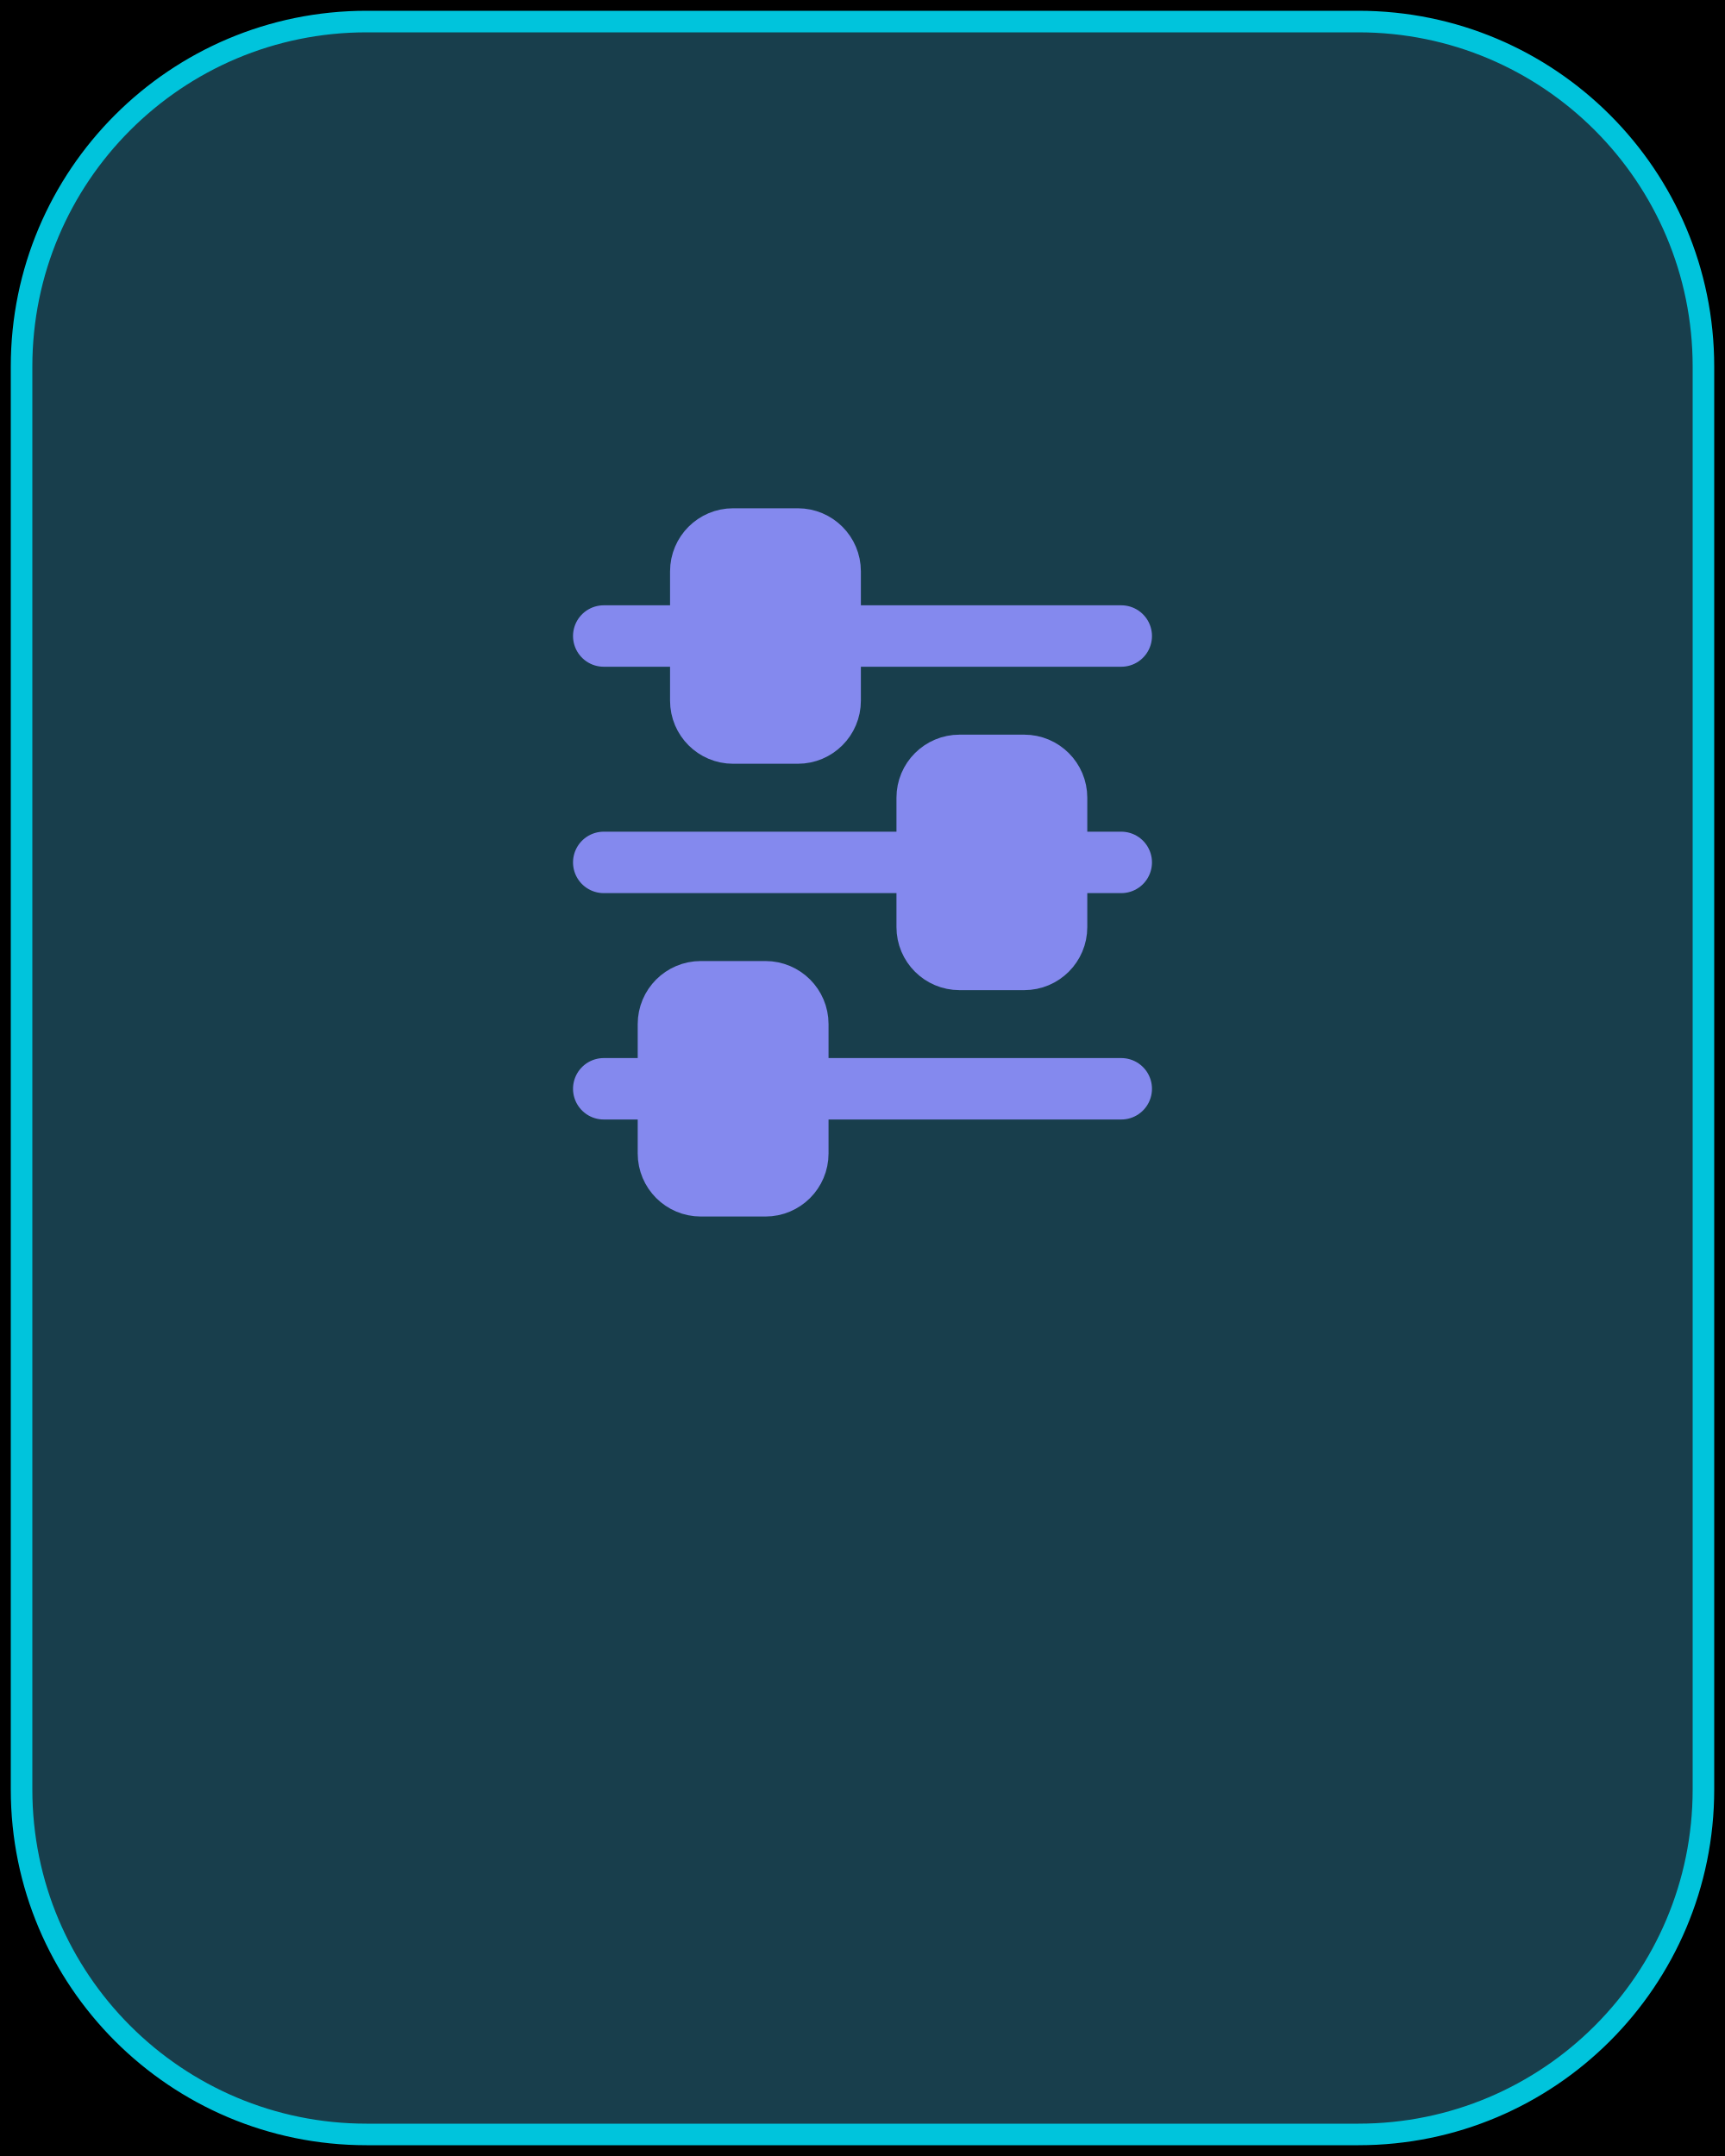
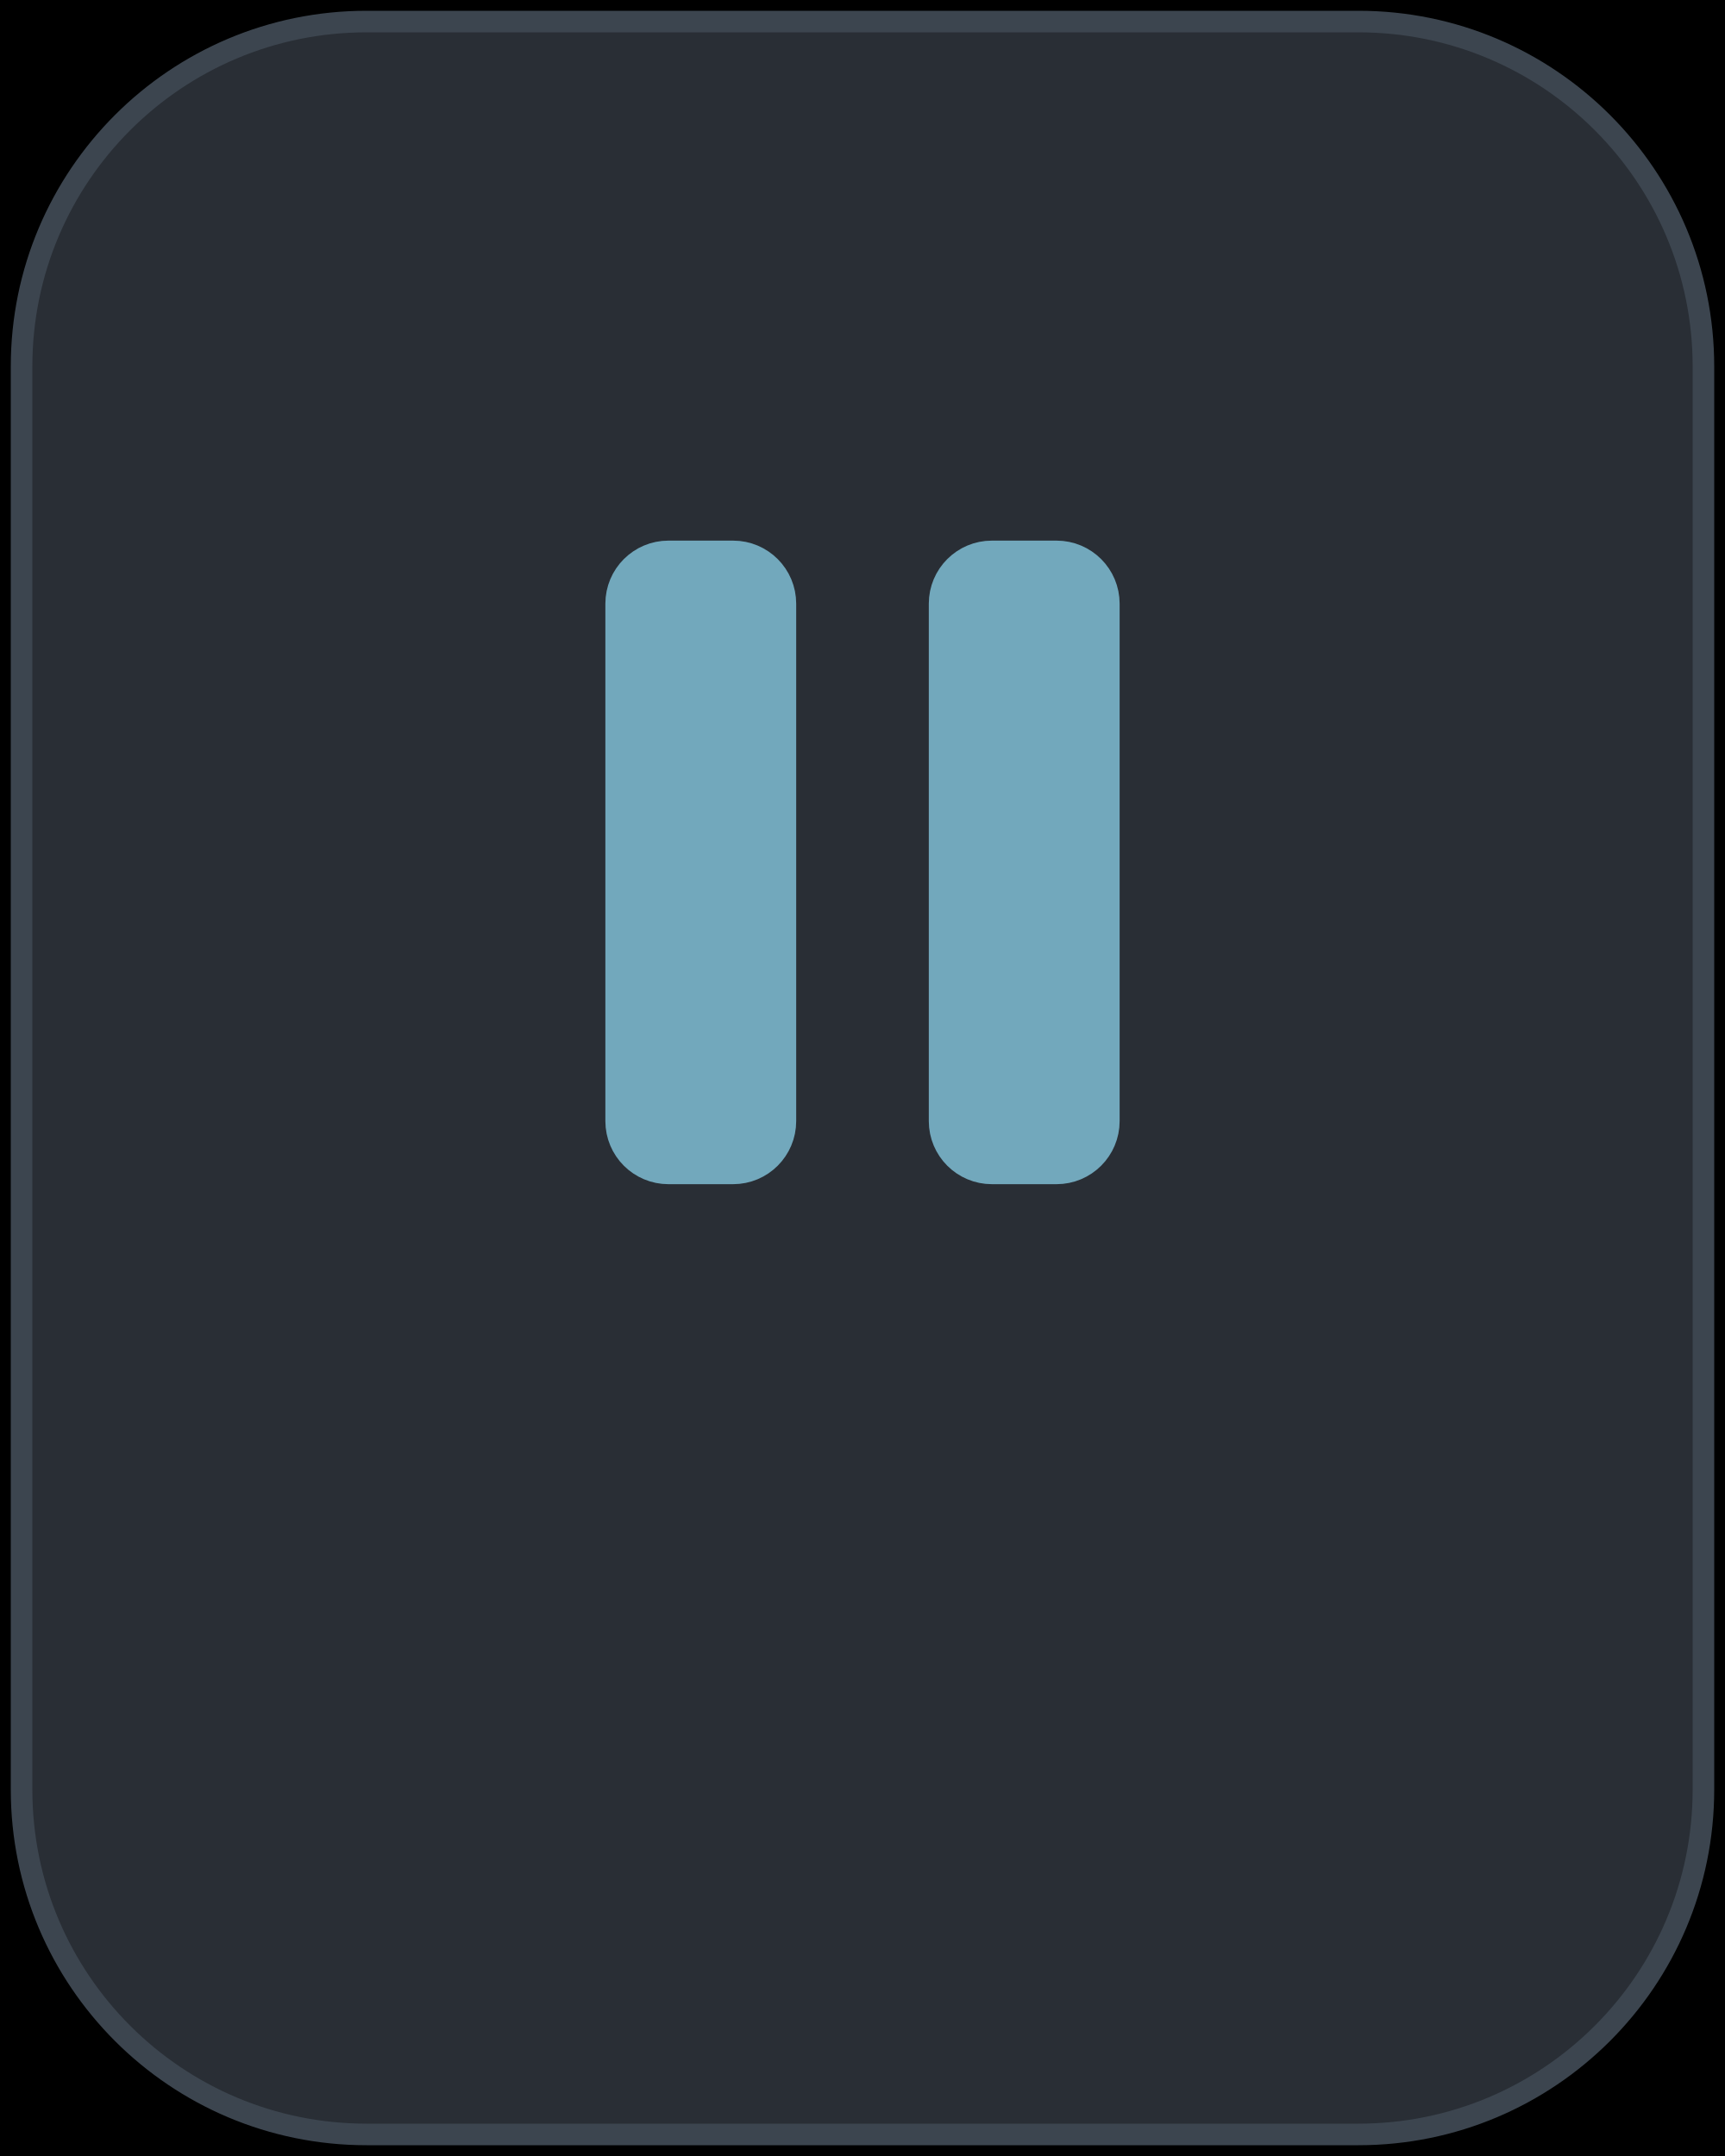
<svg xmlns="http://www.w3.org/2000/svg" width="80" height="100" viewBox="0 0 80 100">
  <defs>
    <linearGradient id="petrel" x1="0" y1="0" x2="24" y2="24" gradientUnits="userSpaceOnUse">
-       <stop stop-color="#8489ee" />
-       <stop offset="1" stop-color="#8489ee" />
+       <stop stop-color="#72a8bc" />
+       <stop offset="1" stop-color="#72a8bc" />
    </linearGradient>
  </defs>
  <rect width="80" height="100" fill="#000000" />
-   <rect x="1" y="1" width="78" height="98" rx="16" fill="#183e4c" stroke="#00c4dc" />
-   <g transform="translate(22.0,22.0) scale(1.5)" stroke="#8489ee" stroke-width="1.9" stroke-linecap="round" stroke-linejoin="round" fill="none" color="#8489ee">
-     <path d="M4 5h16M4 12h16M4 19h16" />
-     <rect x="7" y="2" width="4" height="6" rx="1" fill="currentColor" />
-     <rect x="14" y="9" width="4" height="6" rx="1" fill="currentColor" />
-     <rect x="6" y="16" width="4" height="6" rx="1" fill="currentColor" />
+   <rect x="1" y="1" width="78" height="98" rx="16" fill="#292e35" stroke="#3c454f" />
+   <g transform="translate(22.0,22.0) scale(1.5)" stroke="#72a8bc" stroke-width="1.9" stroke-linecap="round" stroke-linejoin="round" fill="none" color="#72a8bc">
+     <rect x="5" y="3" width="4" height="18" rx="1" fill="currentColor" />
+     <rect x="15" y="3" width="4" height="18" rx="1" fill="currentColor" />
  </g>
</svg>
